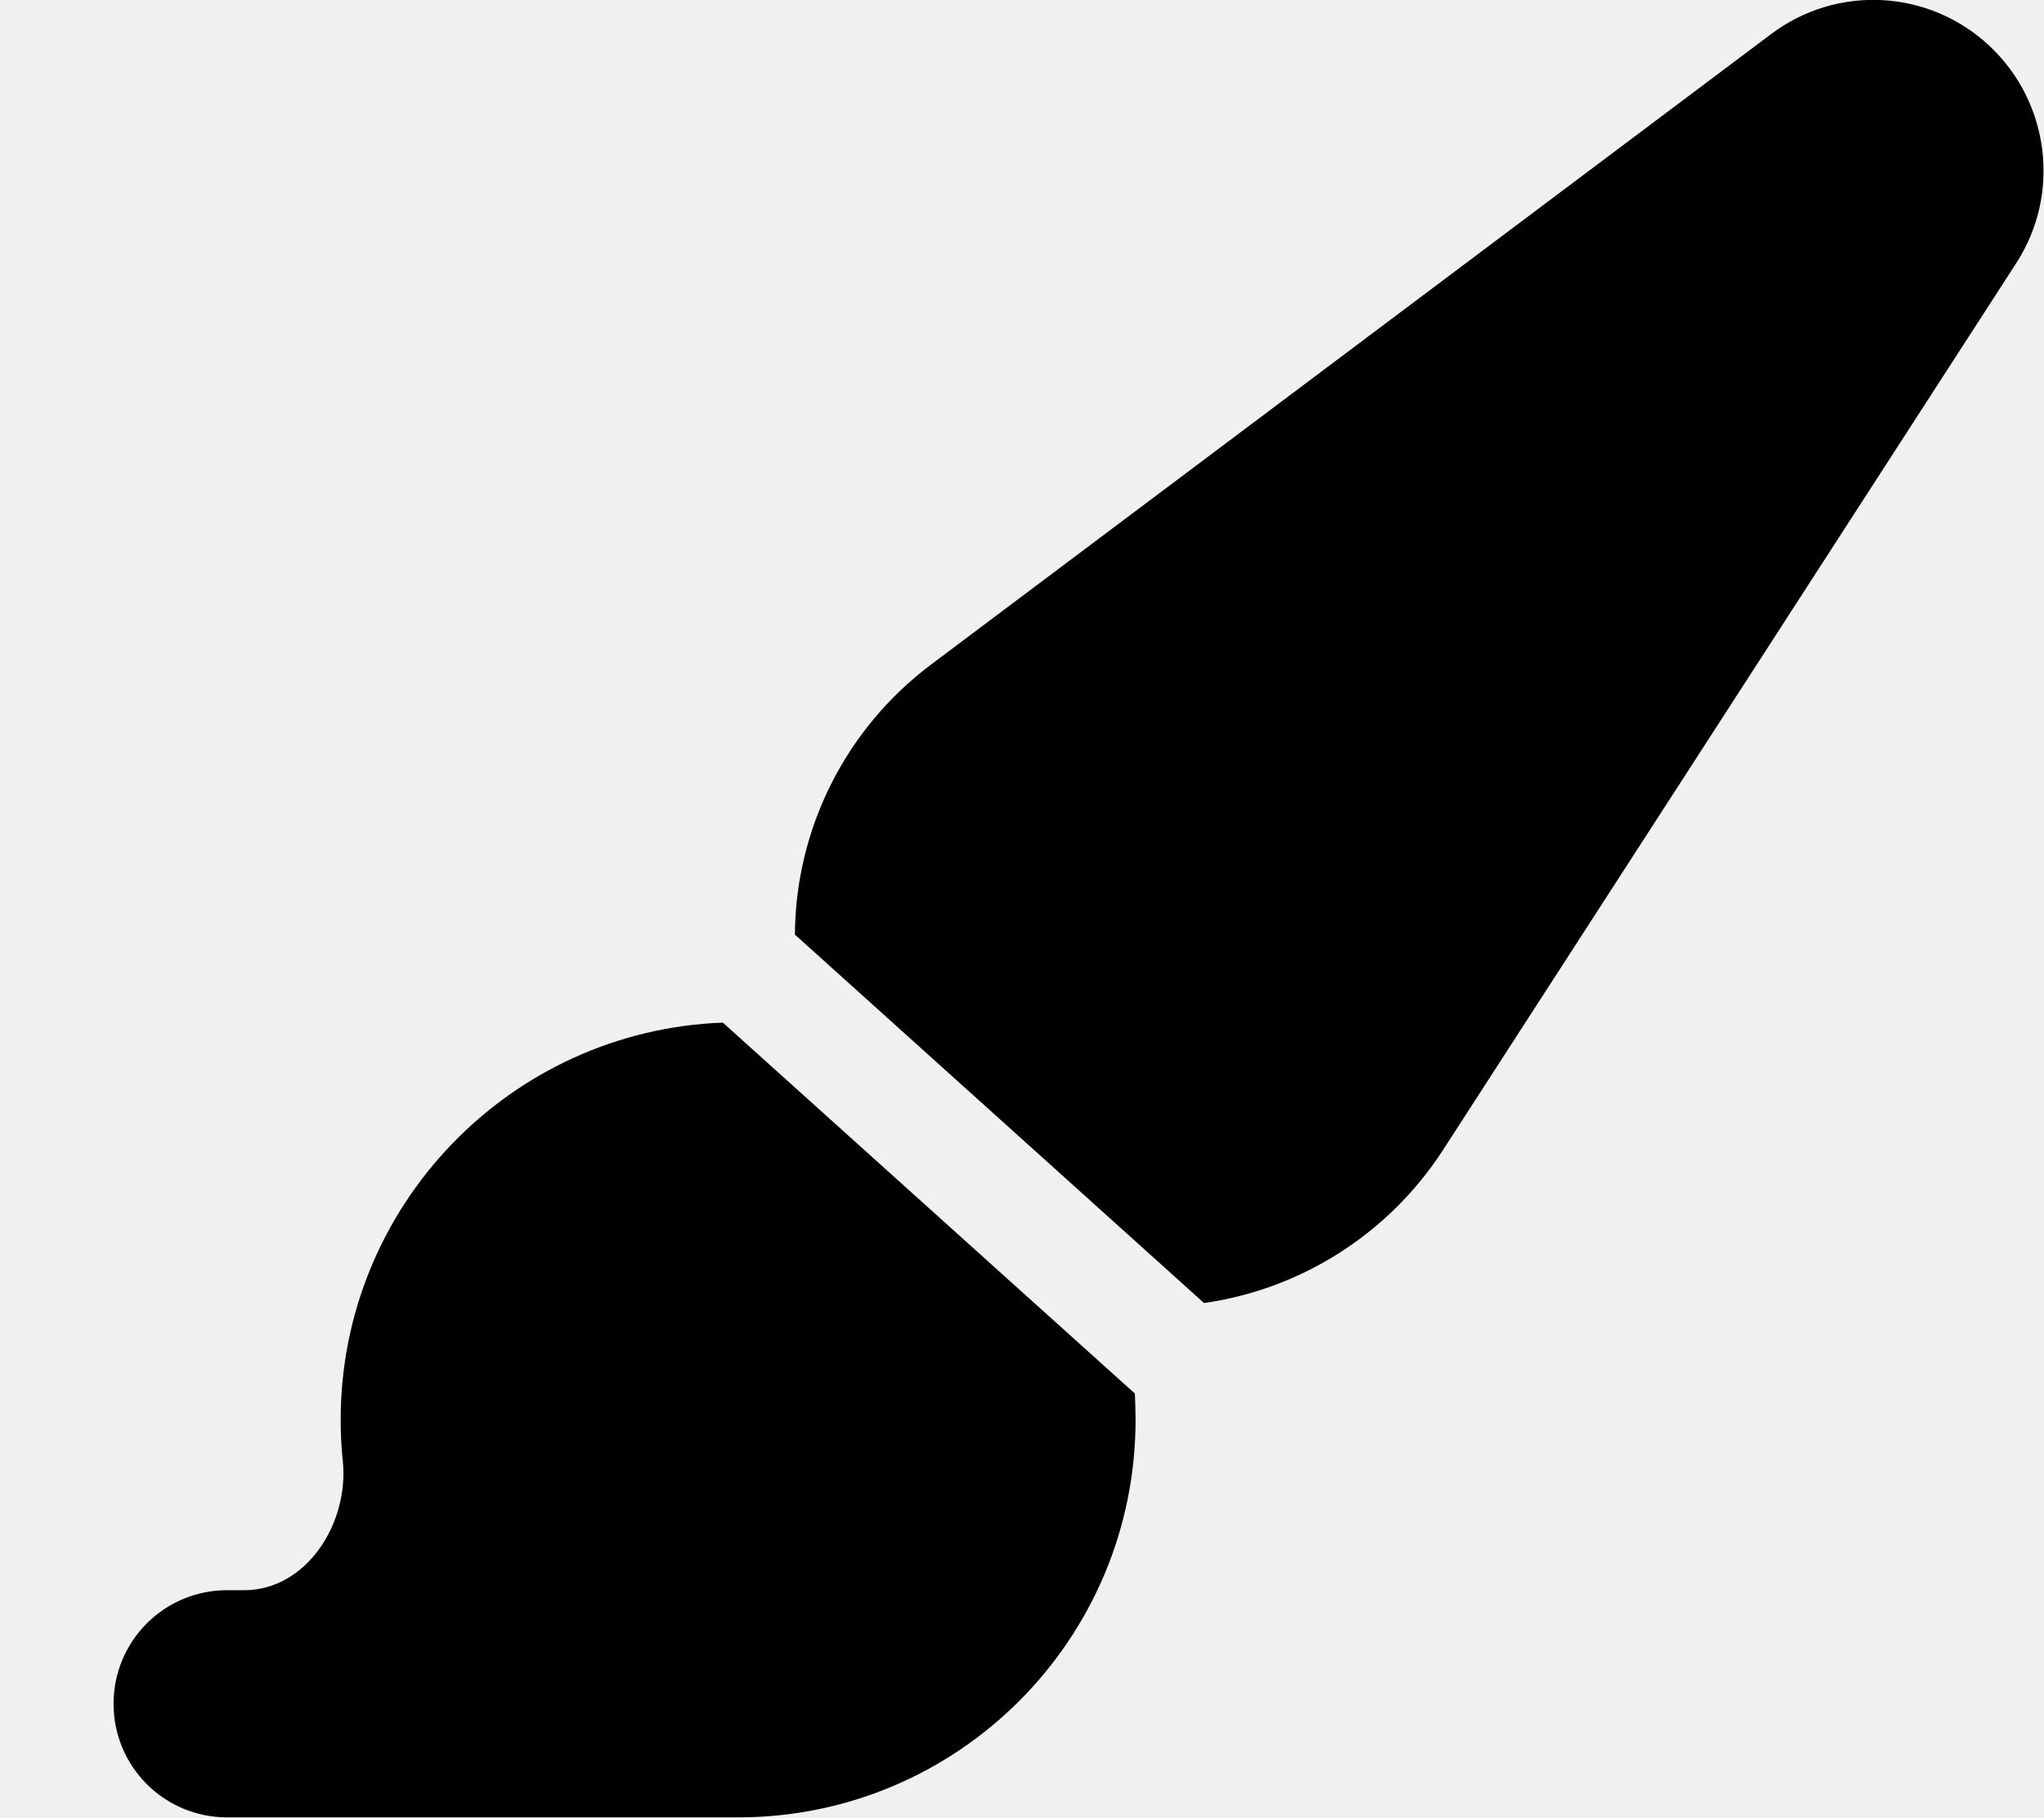
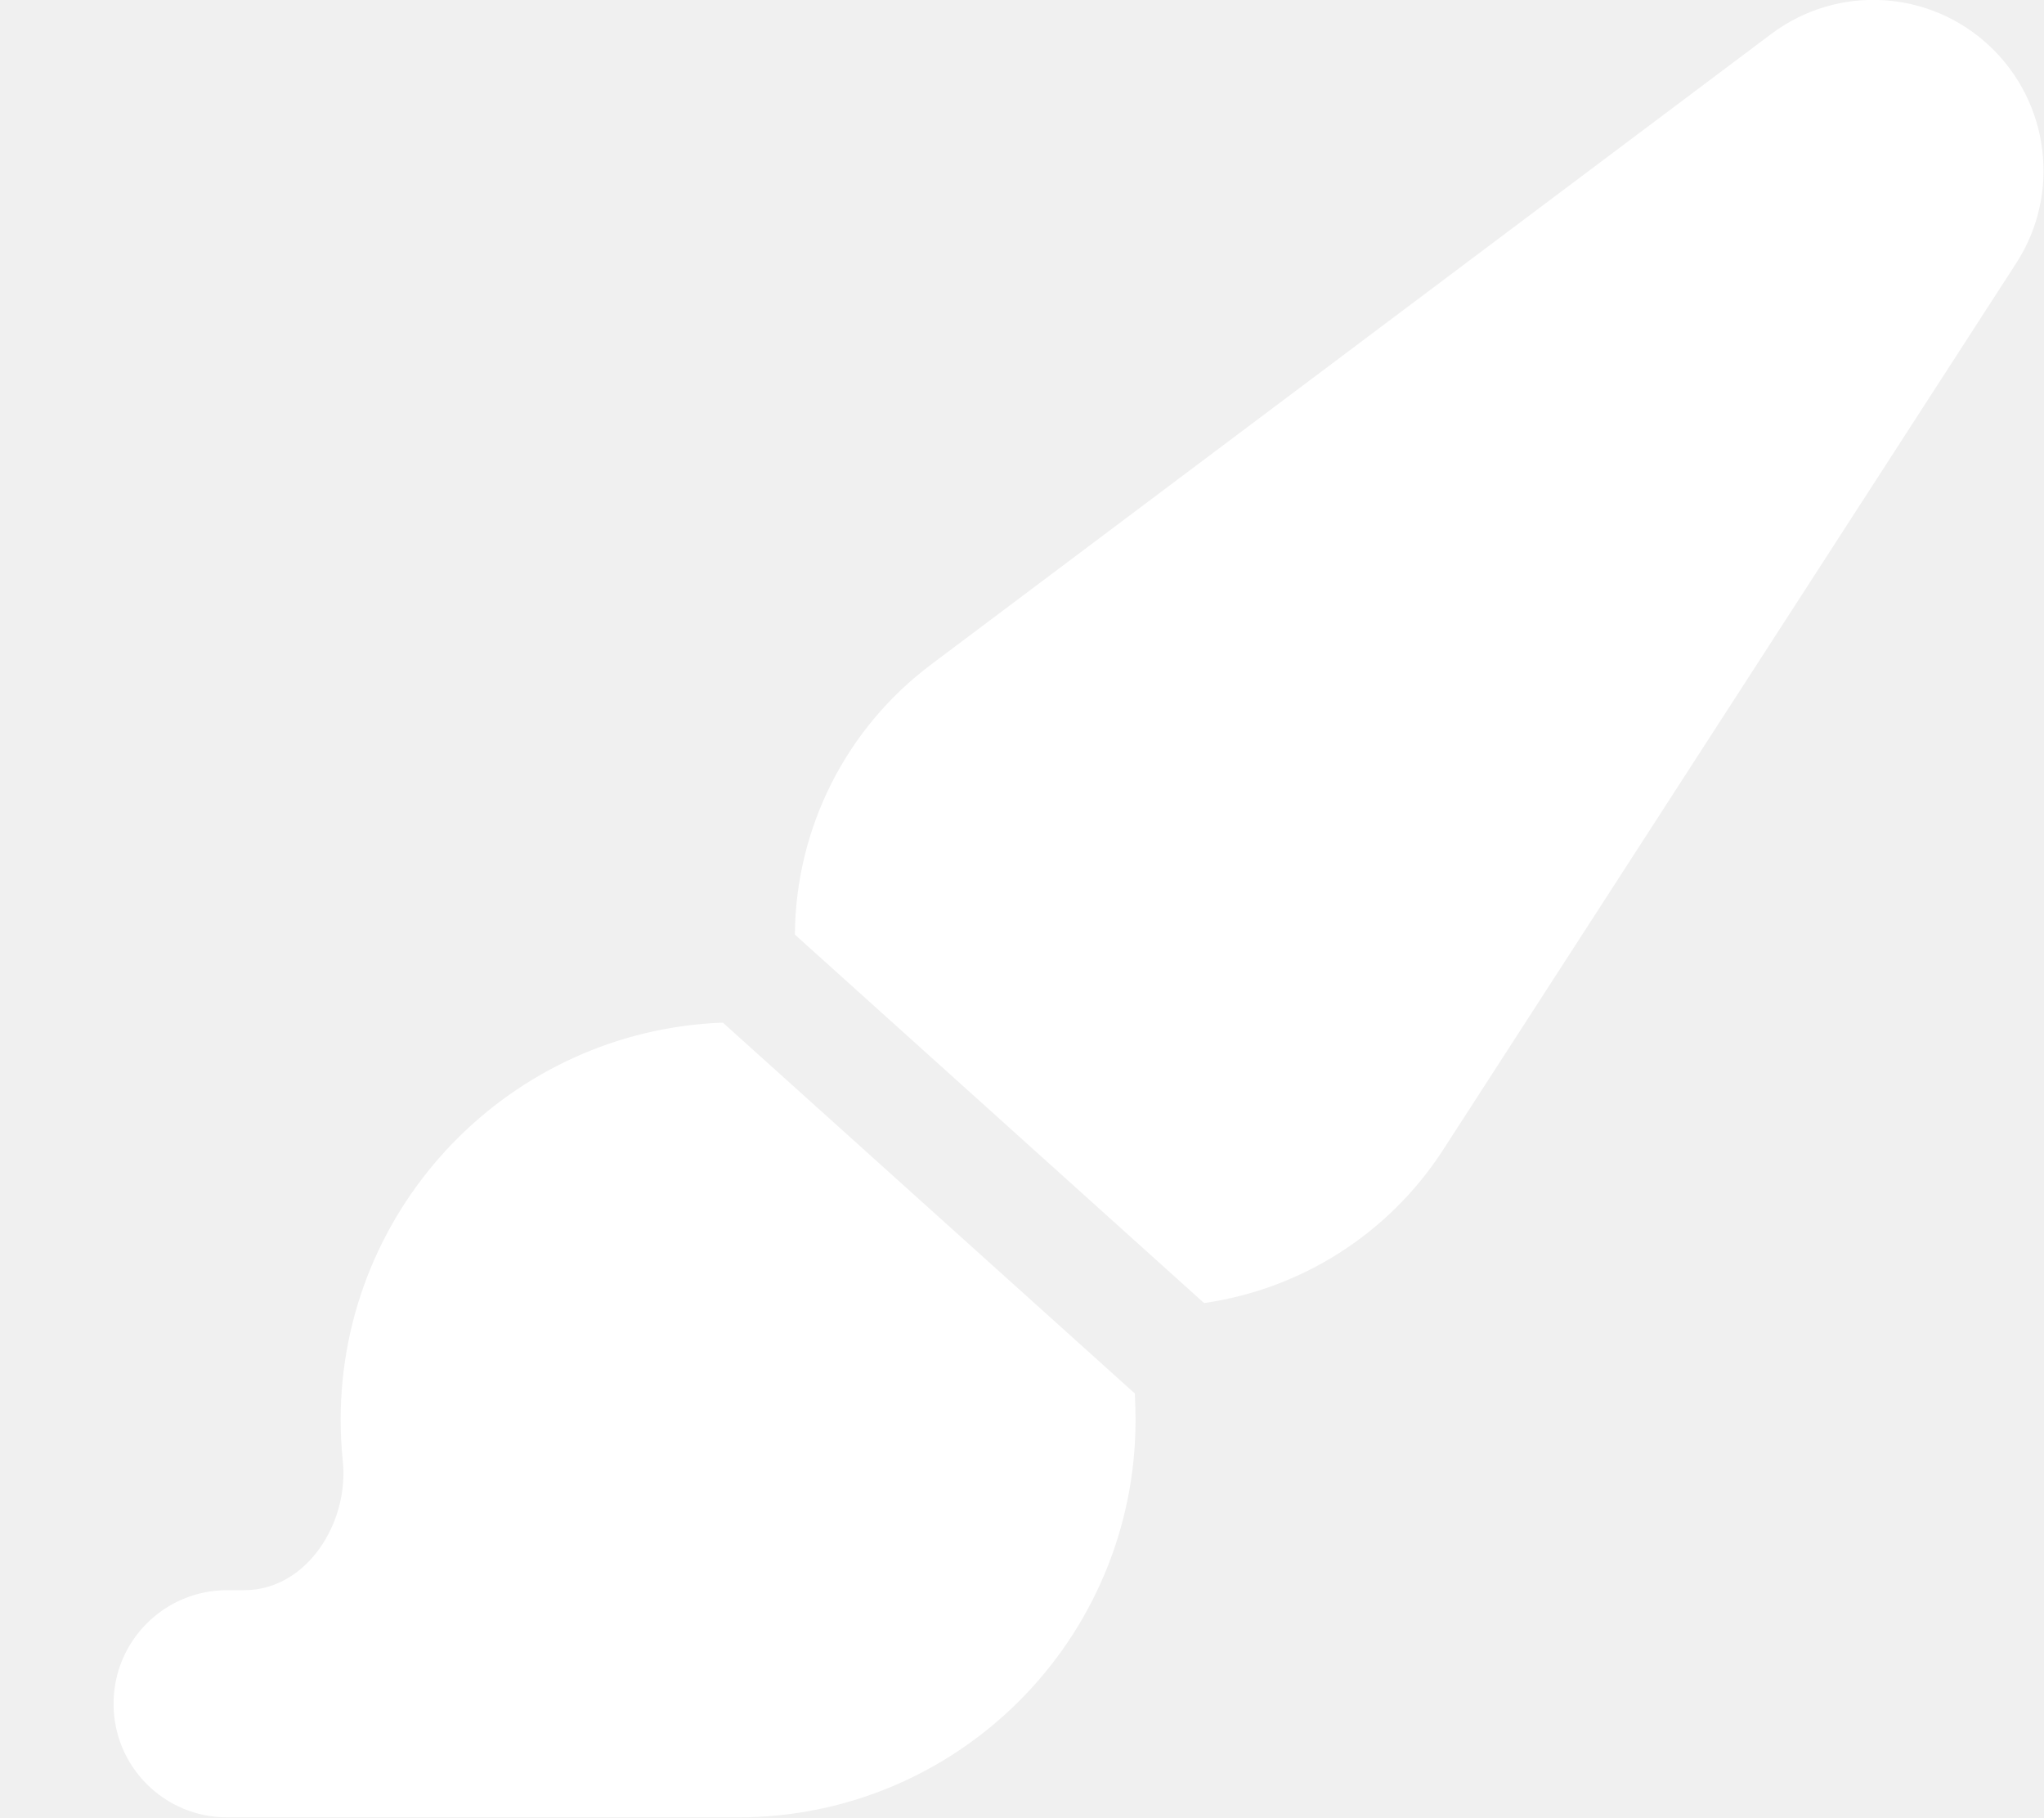
<svg xmlns="http://www.w3.org/2000/svg" viewBox="0 0 576 512">
-   <path d="M339.3 367.1c27.3-3.9 51.9-19.4 67.2-42.9L568.2 74.1c12.6-19.5 9.4-45.3-7.6-61.2S517.7-4.4 499.1 9.6L262.4 187.2c-24 18-38.2 46.1-38.4 76.1L339.3 367.1zm-19.6 25.4l-116-104.4C143.9 290.3 96 339.6 96 400c0 3.9 .2 7.8 .6 11.6C98.4 429.1 86.4 448 68.8 448H64c-17.7 0-32 14.3-32 32s14.3 32 32 32H208c61.9 0 112-50.1 112-112c0-2.5-.1-5-.2-7.5z" />
+   <path fill="#fff" d="M339.3 367.1c27.3-3.9 51.9-19.4 67.2-42.9L568.2 74.1c12.6-19.5 9.4-45.3-7.6-61.2S517.7-4.4 499.1 9.6L262.4 187.2c-24 18-38.2 46.1-38.4 76.1L339.3 367.1zm-19.6 25.4l-116-104.4C143.9 290.3 96 339.6 96 400c0 3.9 .2 7.8 .6 11.6C98.4 429.1 86.4 448 68.8 448H64c-17.7 0-32 14.3-32 32s14.3 32 32 32H208c61.9 0 112-50.1 112-112c0-2.5-.1-5-.2-7.5z" />
</svg>
